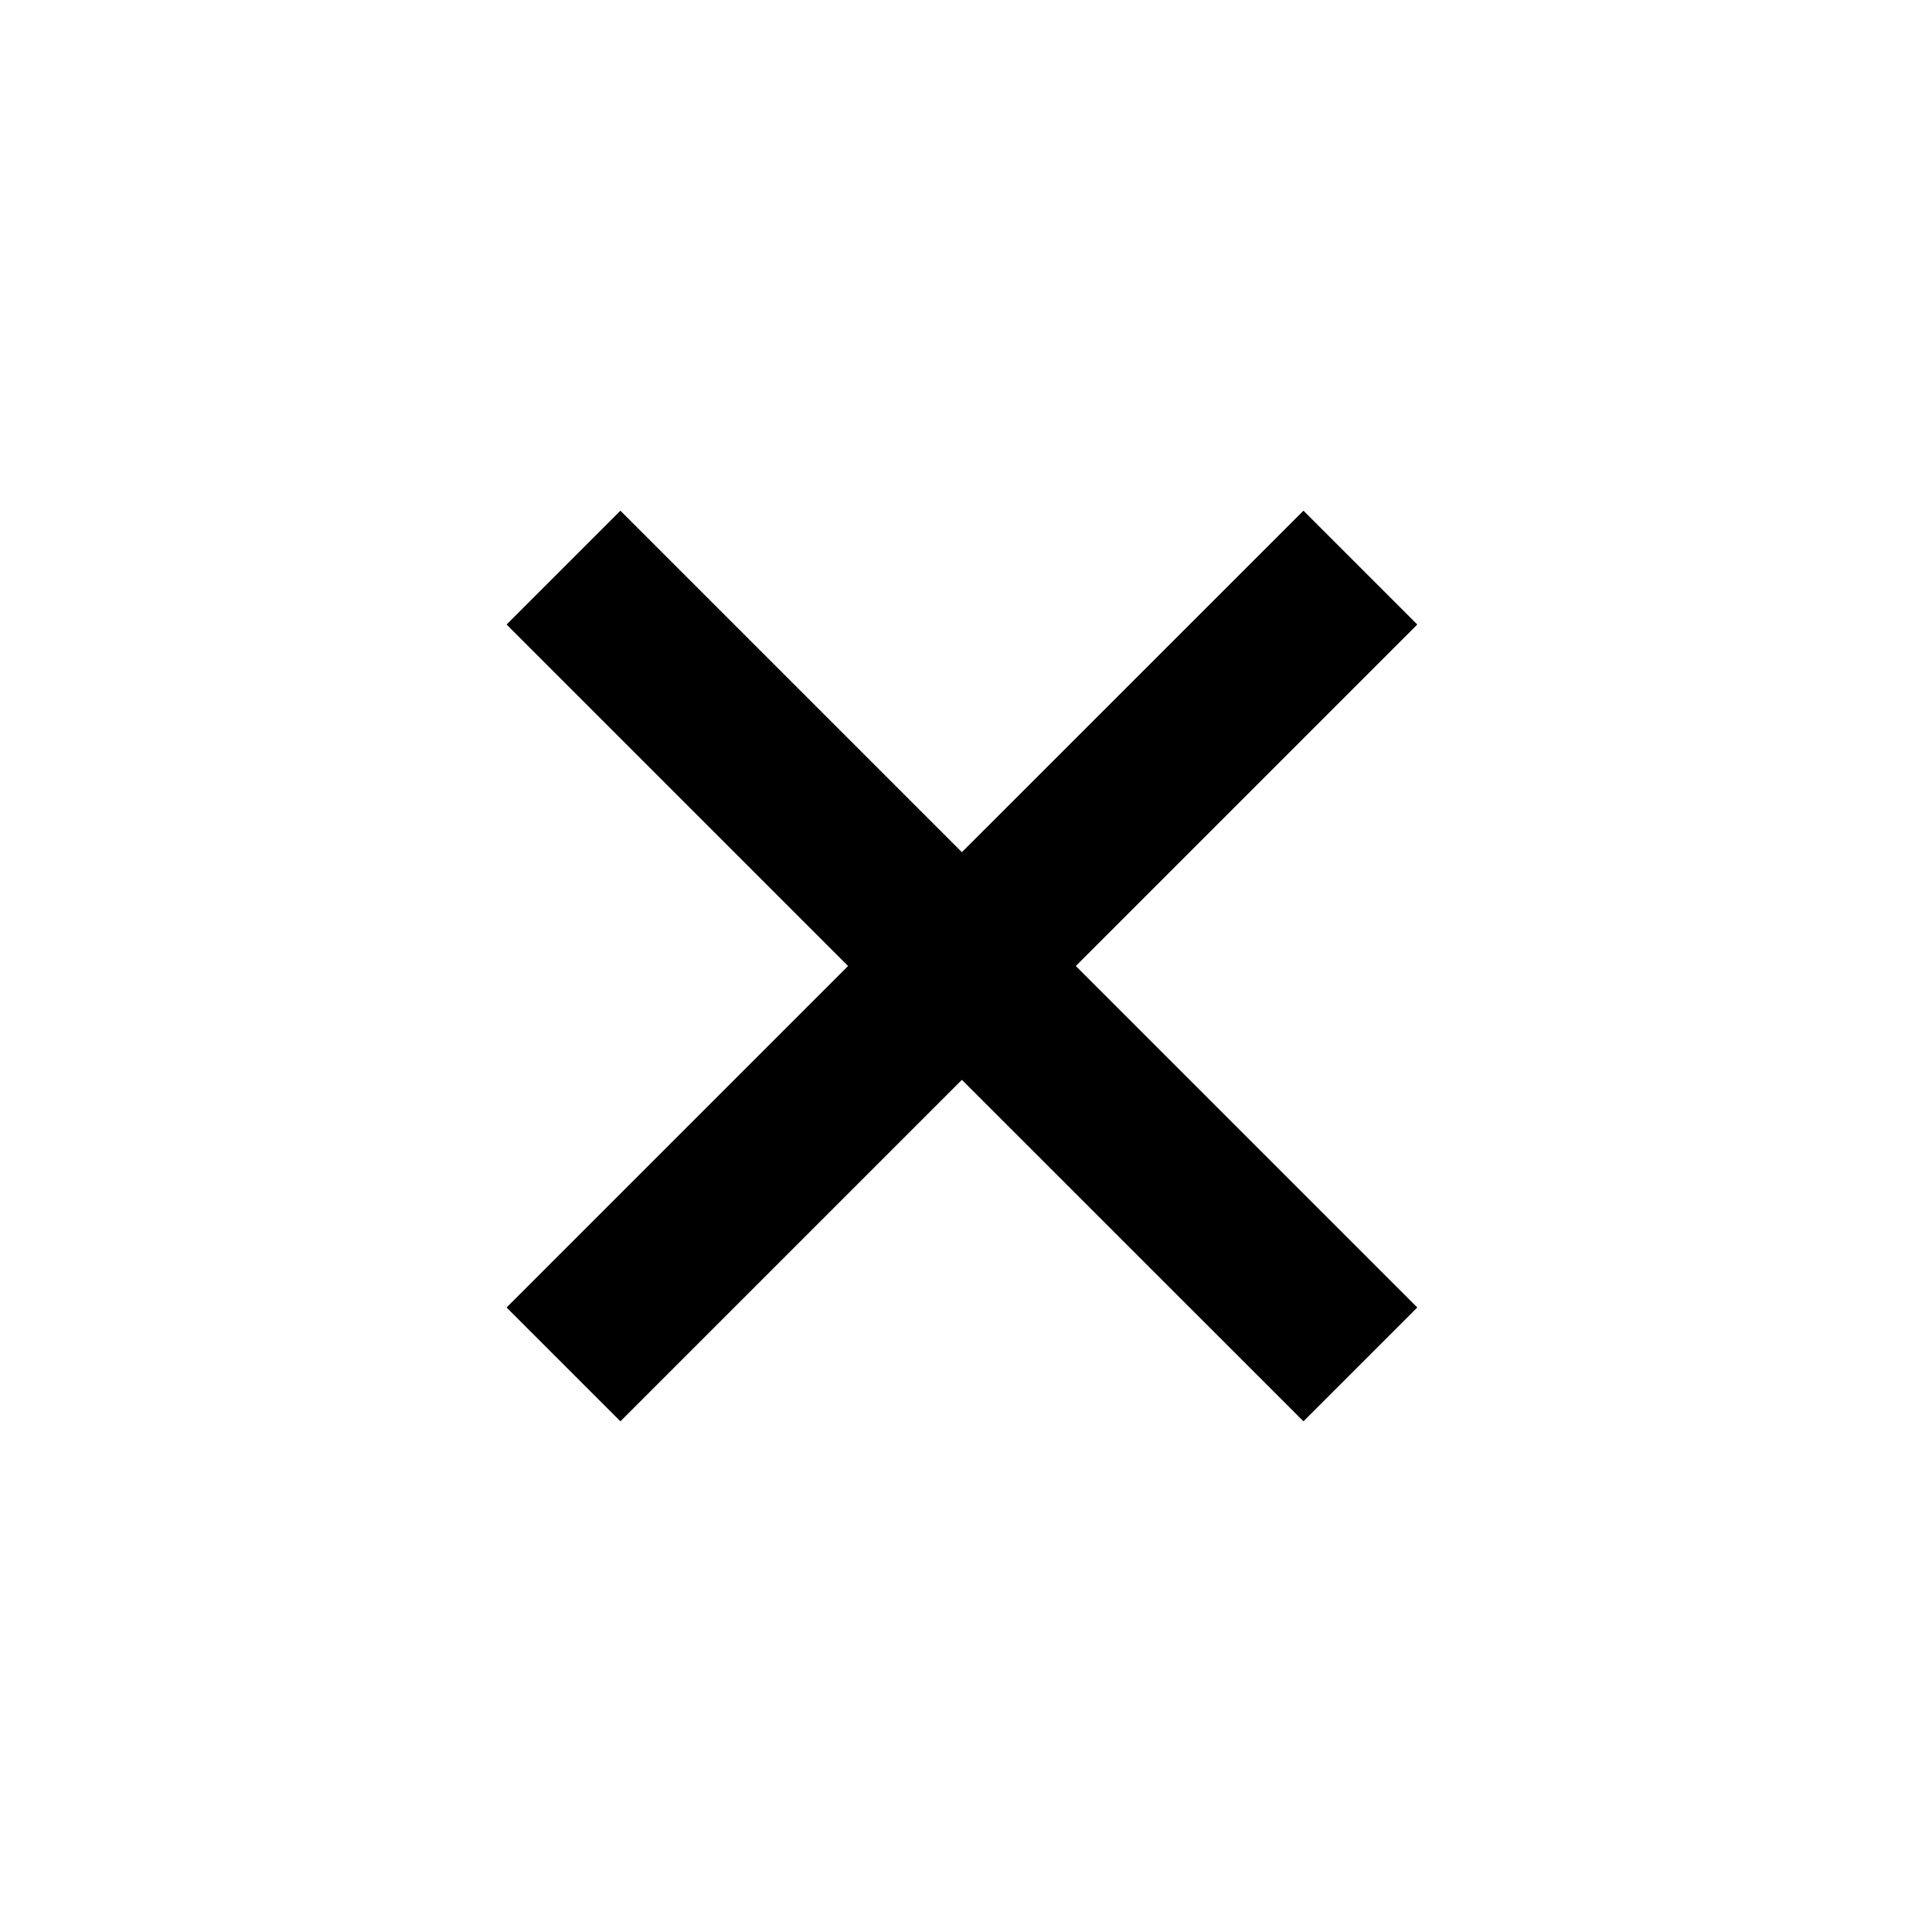
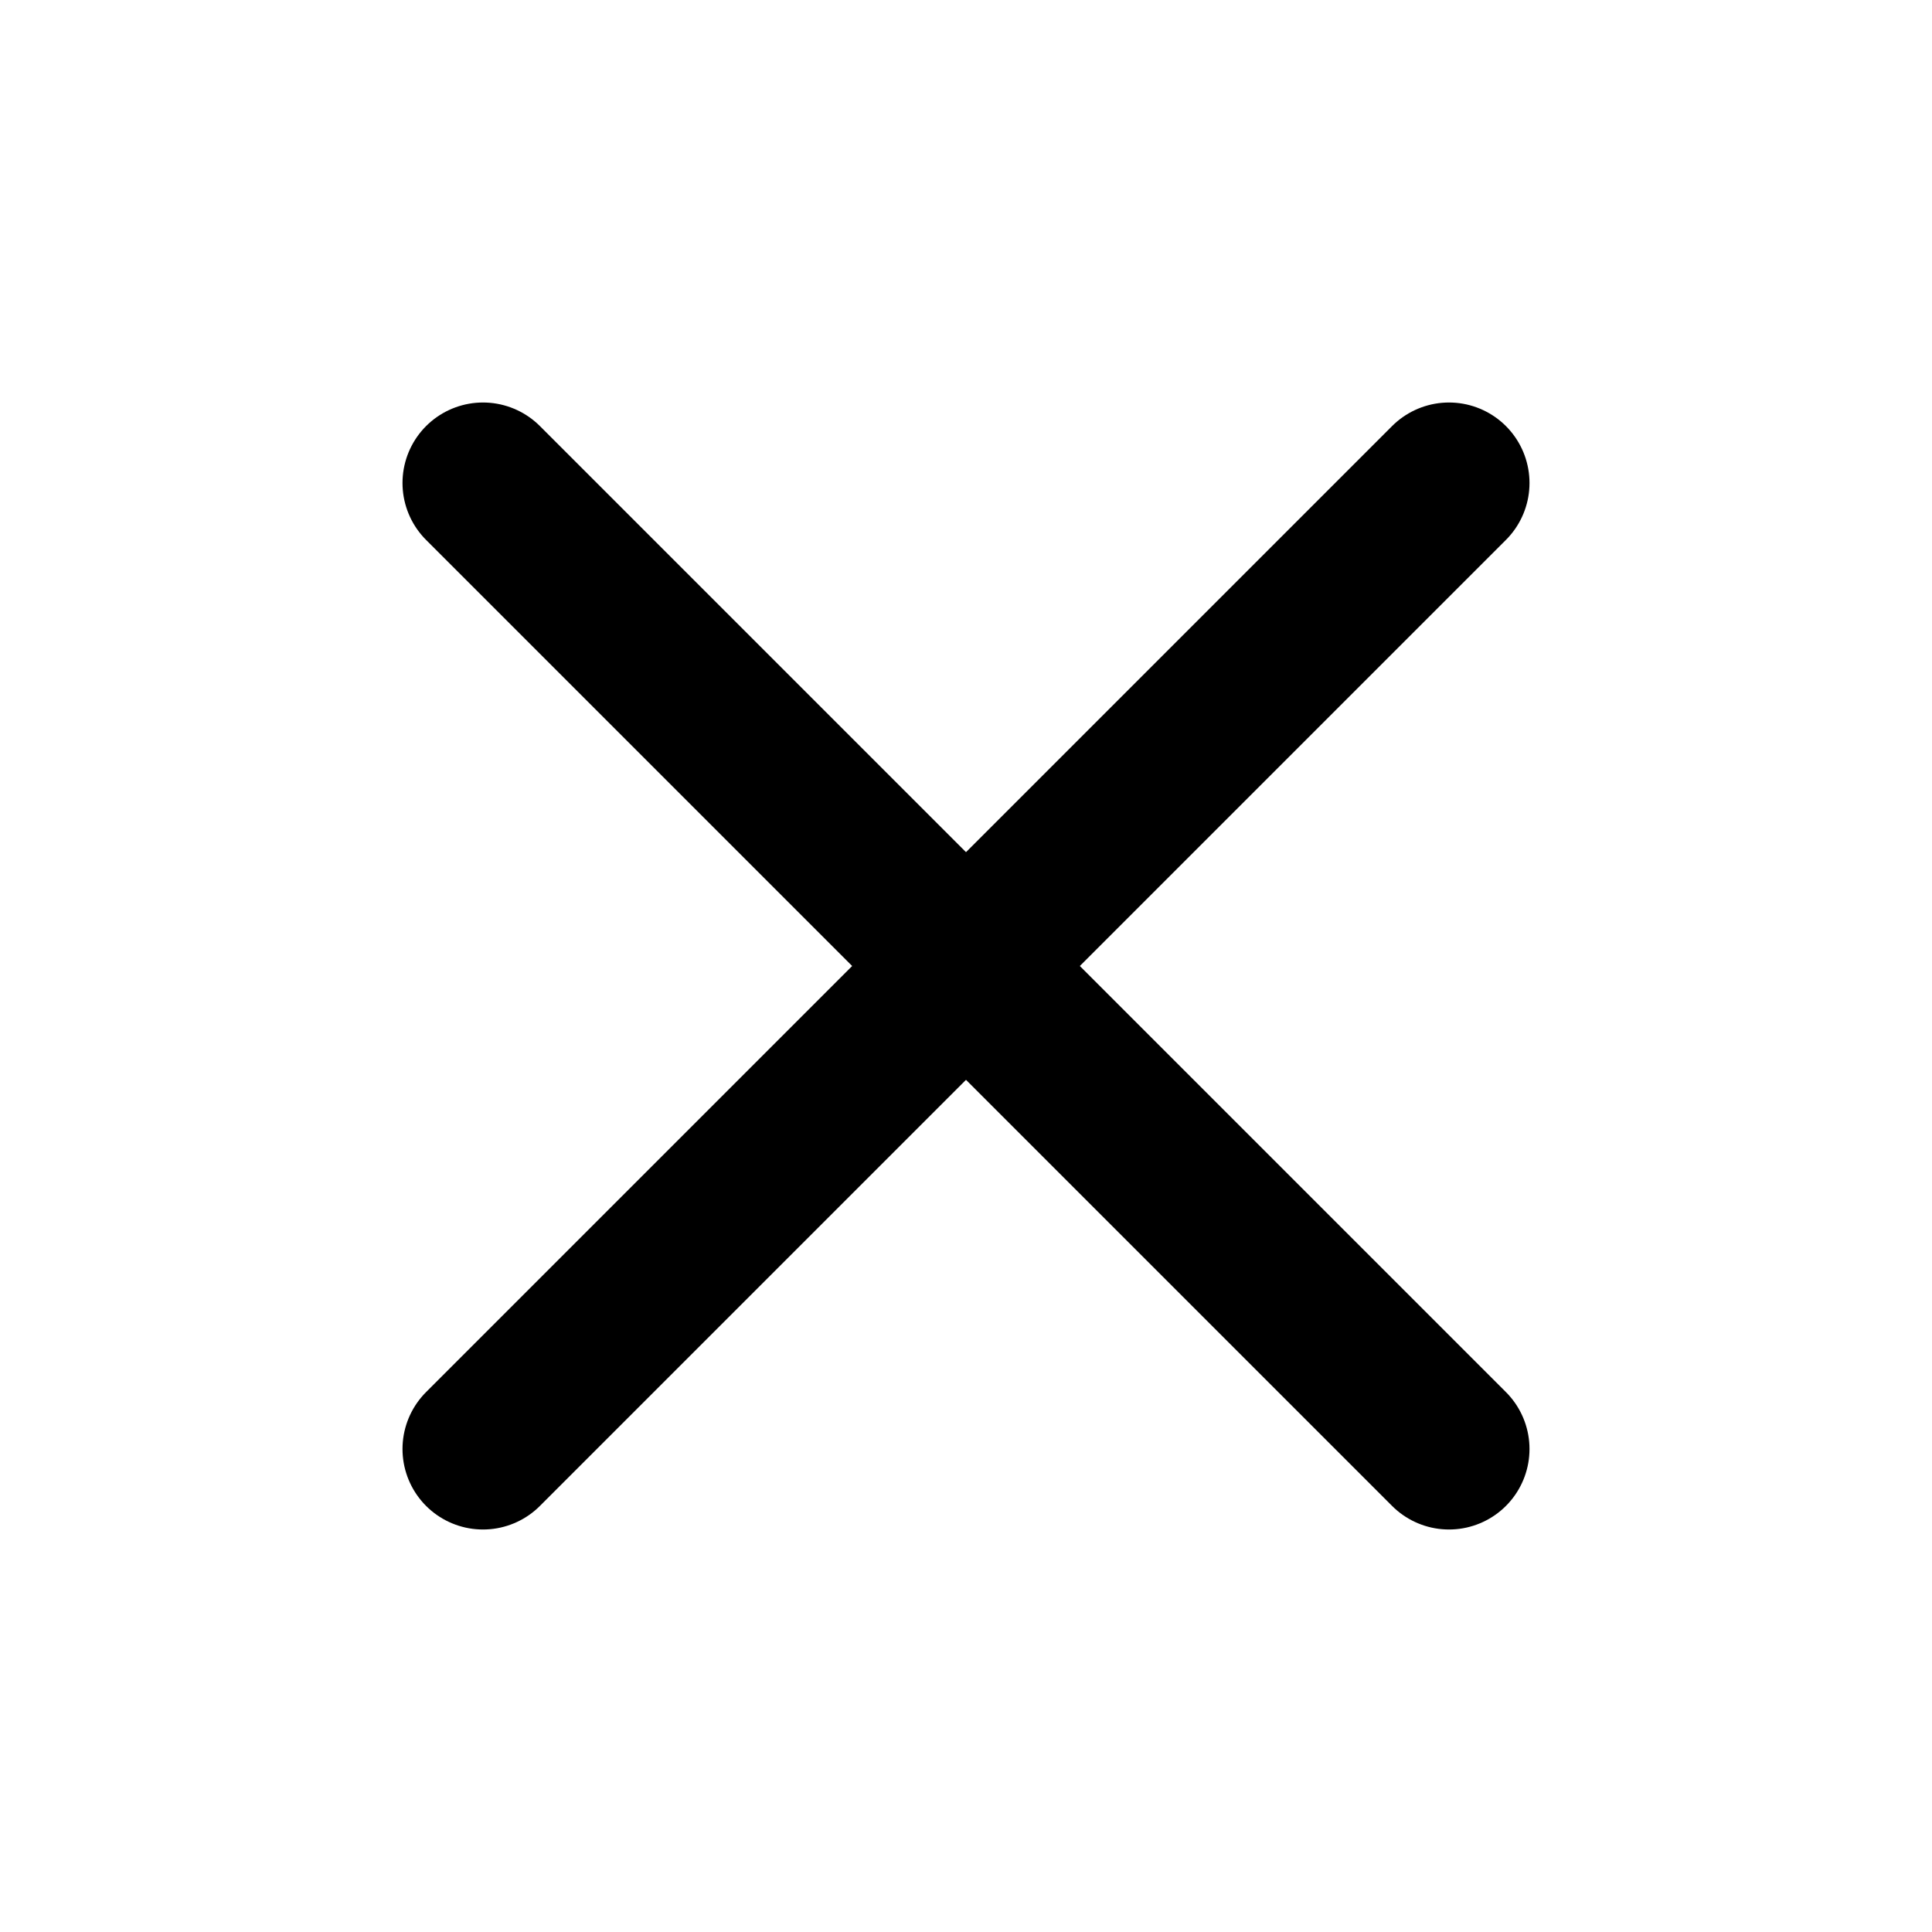
- <svg xmlns="http://www.w3.org/2000/svg" width="24" height="24" viewBox="0 0 24 24" style="fill: rgba(0, 0, 0, 1);transform: ;msFilter:;">
-   <path d="m16.192 6.344-4.243 4.242-4.242-4.242-1.414 1.414L10.535 12l-4.242 4.242 1.414 1.414 4.242-4.242 4.243 4.242 1.414-1.414L13.364 12l4.242-4.242z" />
+ <svg xmlns="http://www.w3.org/2000/svg" width="24" height="24" viewBox="0 0 24 24" fill="none" stroke="currentColor" stroke-width="2" stroke-linecap="round" stroke-linejoin="round" class="lucide lucide-x">
+   <path d="M18 6 6 18" />
+   <path d="m6 6 12 12" />
</svg>
